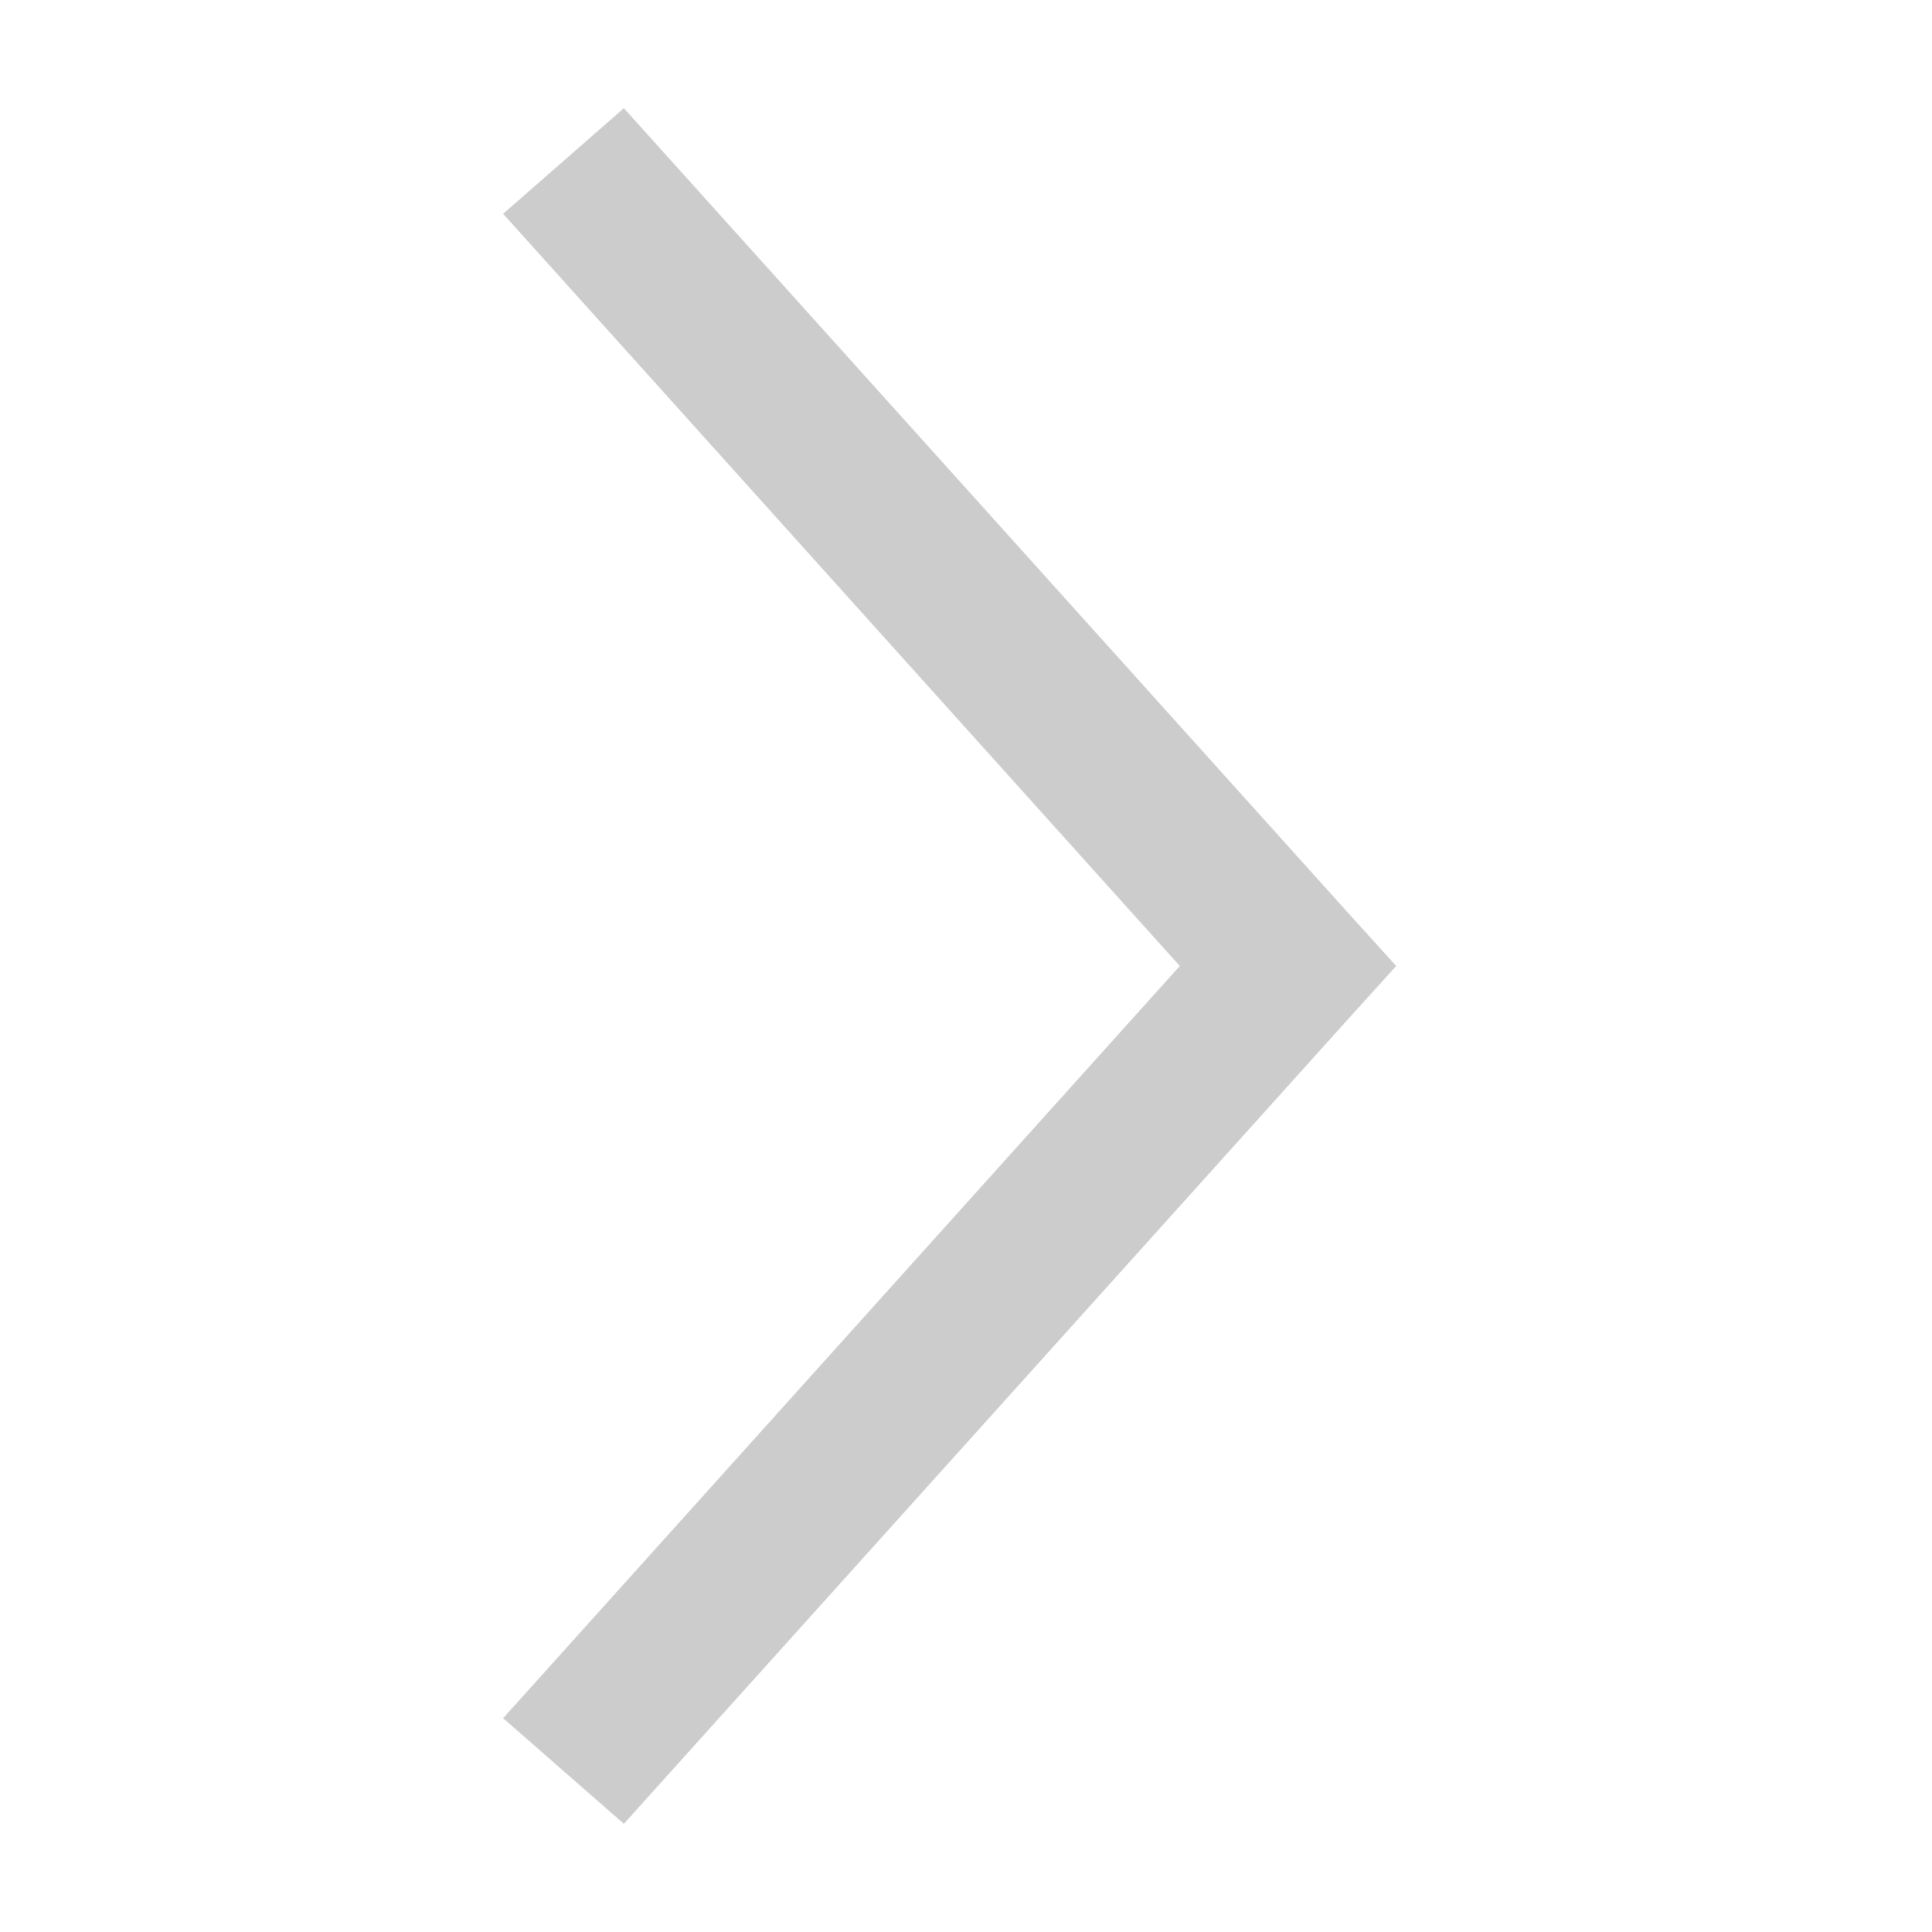
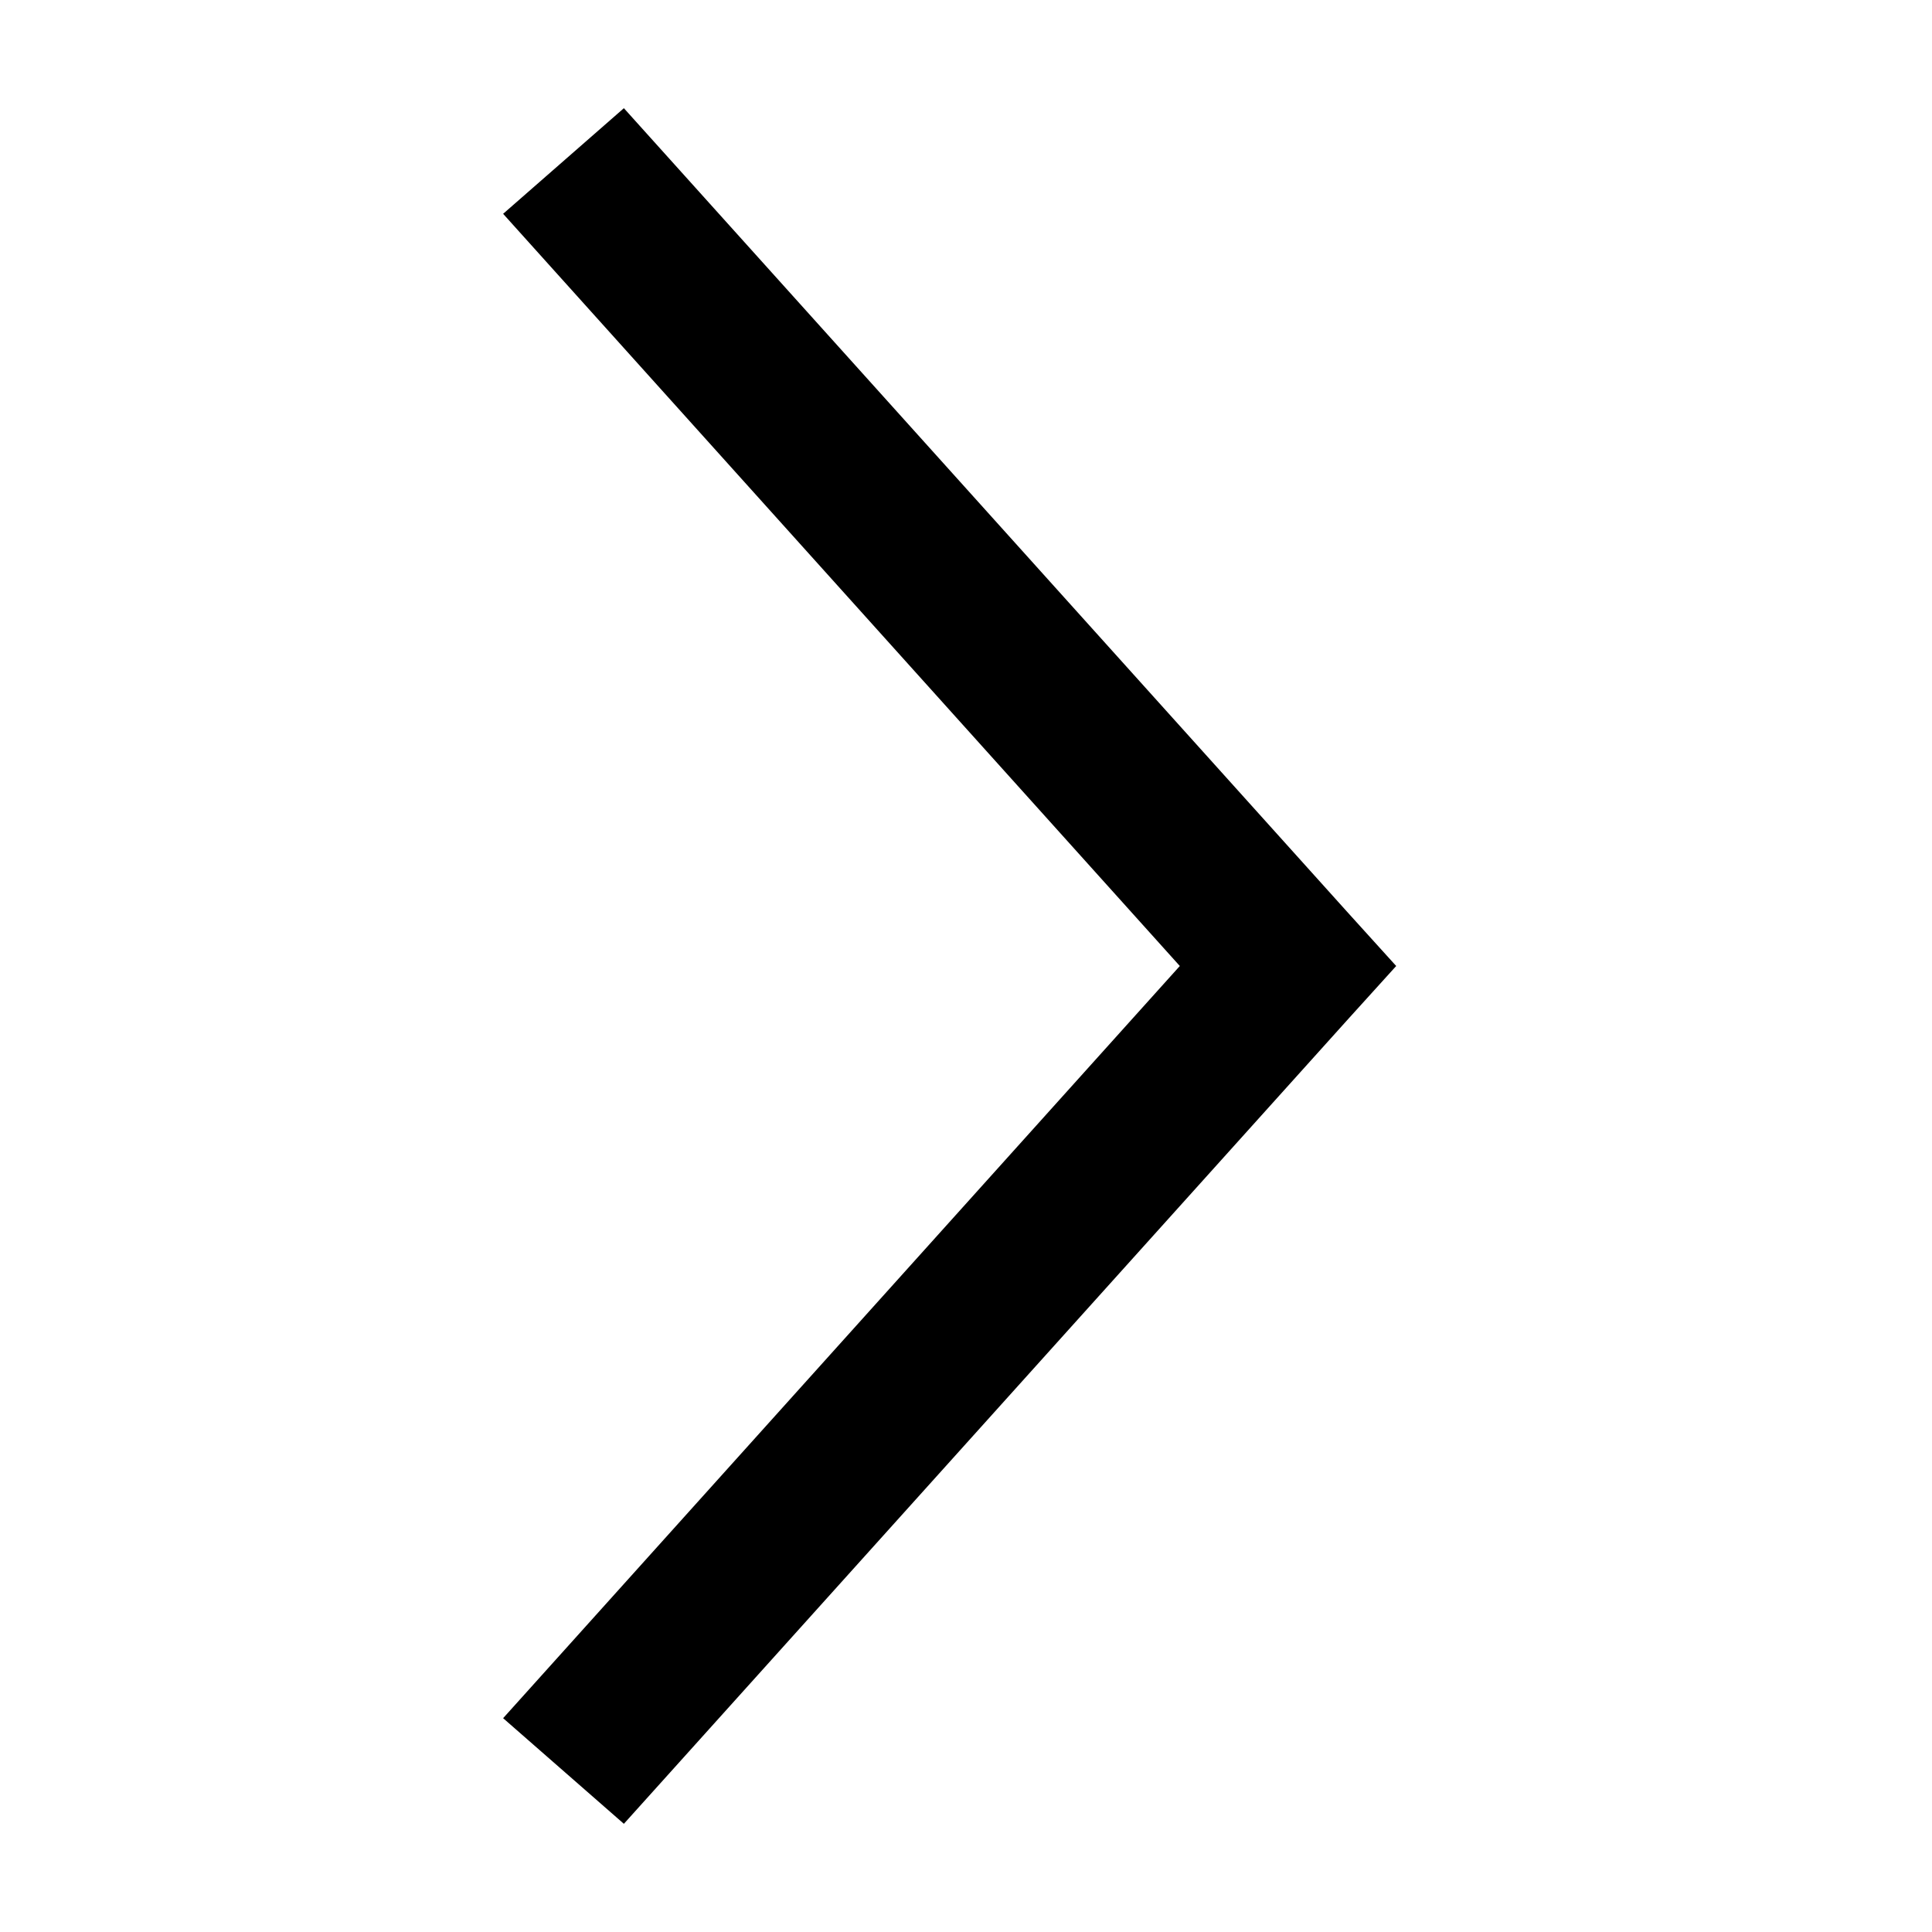
- <svg xmlns="http://www.w3.org/2000/svg" viewBox="0 0 48 48" width="48px" height="48px">
-   <g id="surface50539723">
-     <path style=" stroke:none;fill-rule:nonzero;fill:rgb(80%,80%,80%);fill-opacity:1;" d="M 15.5 2.688 L 12.5 5.312 L 29.312 24 L 12.5 42.688 L 15.5 45.312 L 33.5 25.312 L 34.688 24 L 33.5 22.688 Z M 15.5 2.688 " />
-   </g>
+ <svg xmlns="http://www.w3.org/2000/svg" fill="#000000" viewBox="0 0 24 24" width="48px" height="48px">
+   <path d="M 7.75 1.344 L 6.25 2.656 L 14.656 12 L 6.25 21.344 L 7.75 22.656 L 16.75 12.656 L 17.344 12 L 16.75 11.344 Z" />
</svg>
